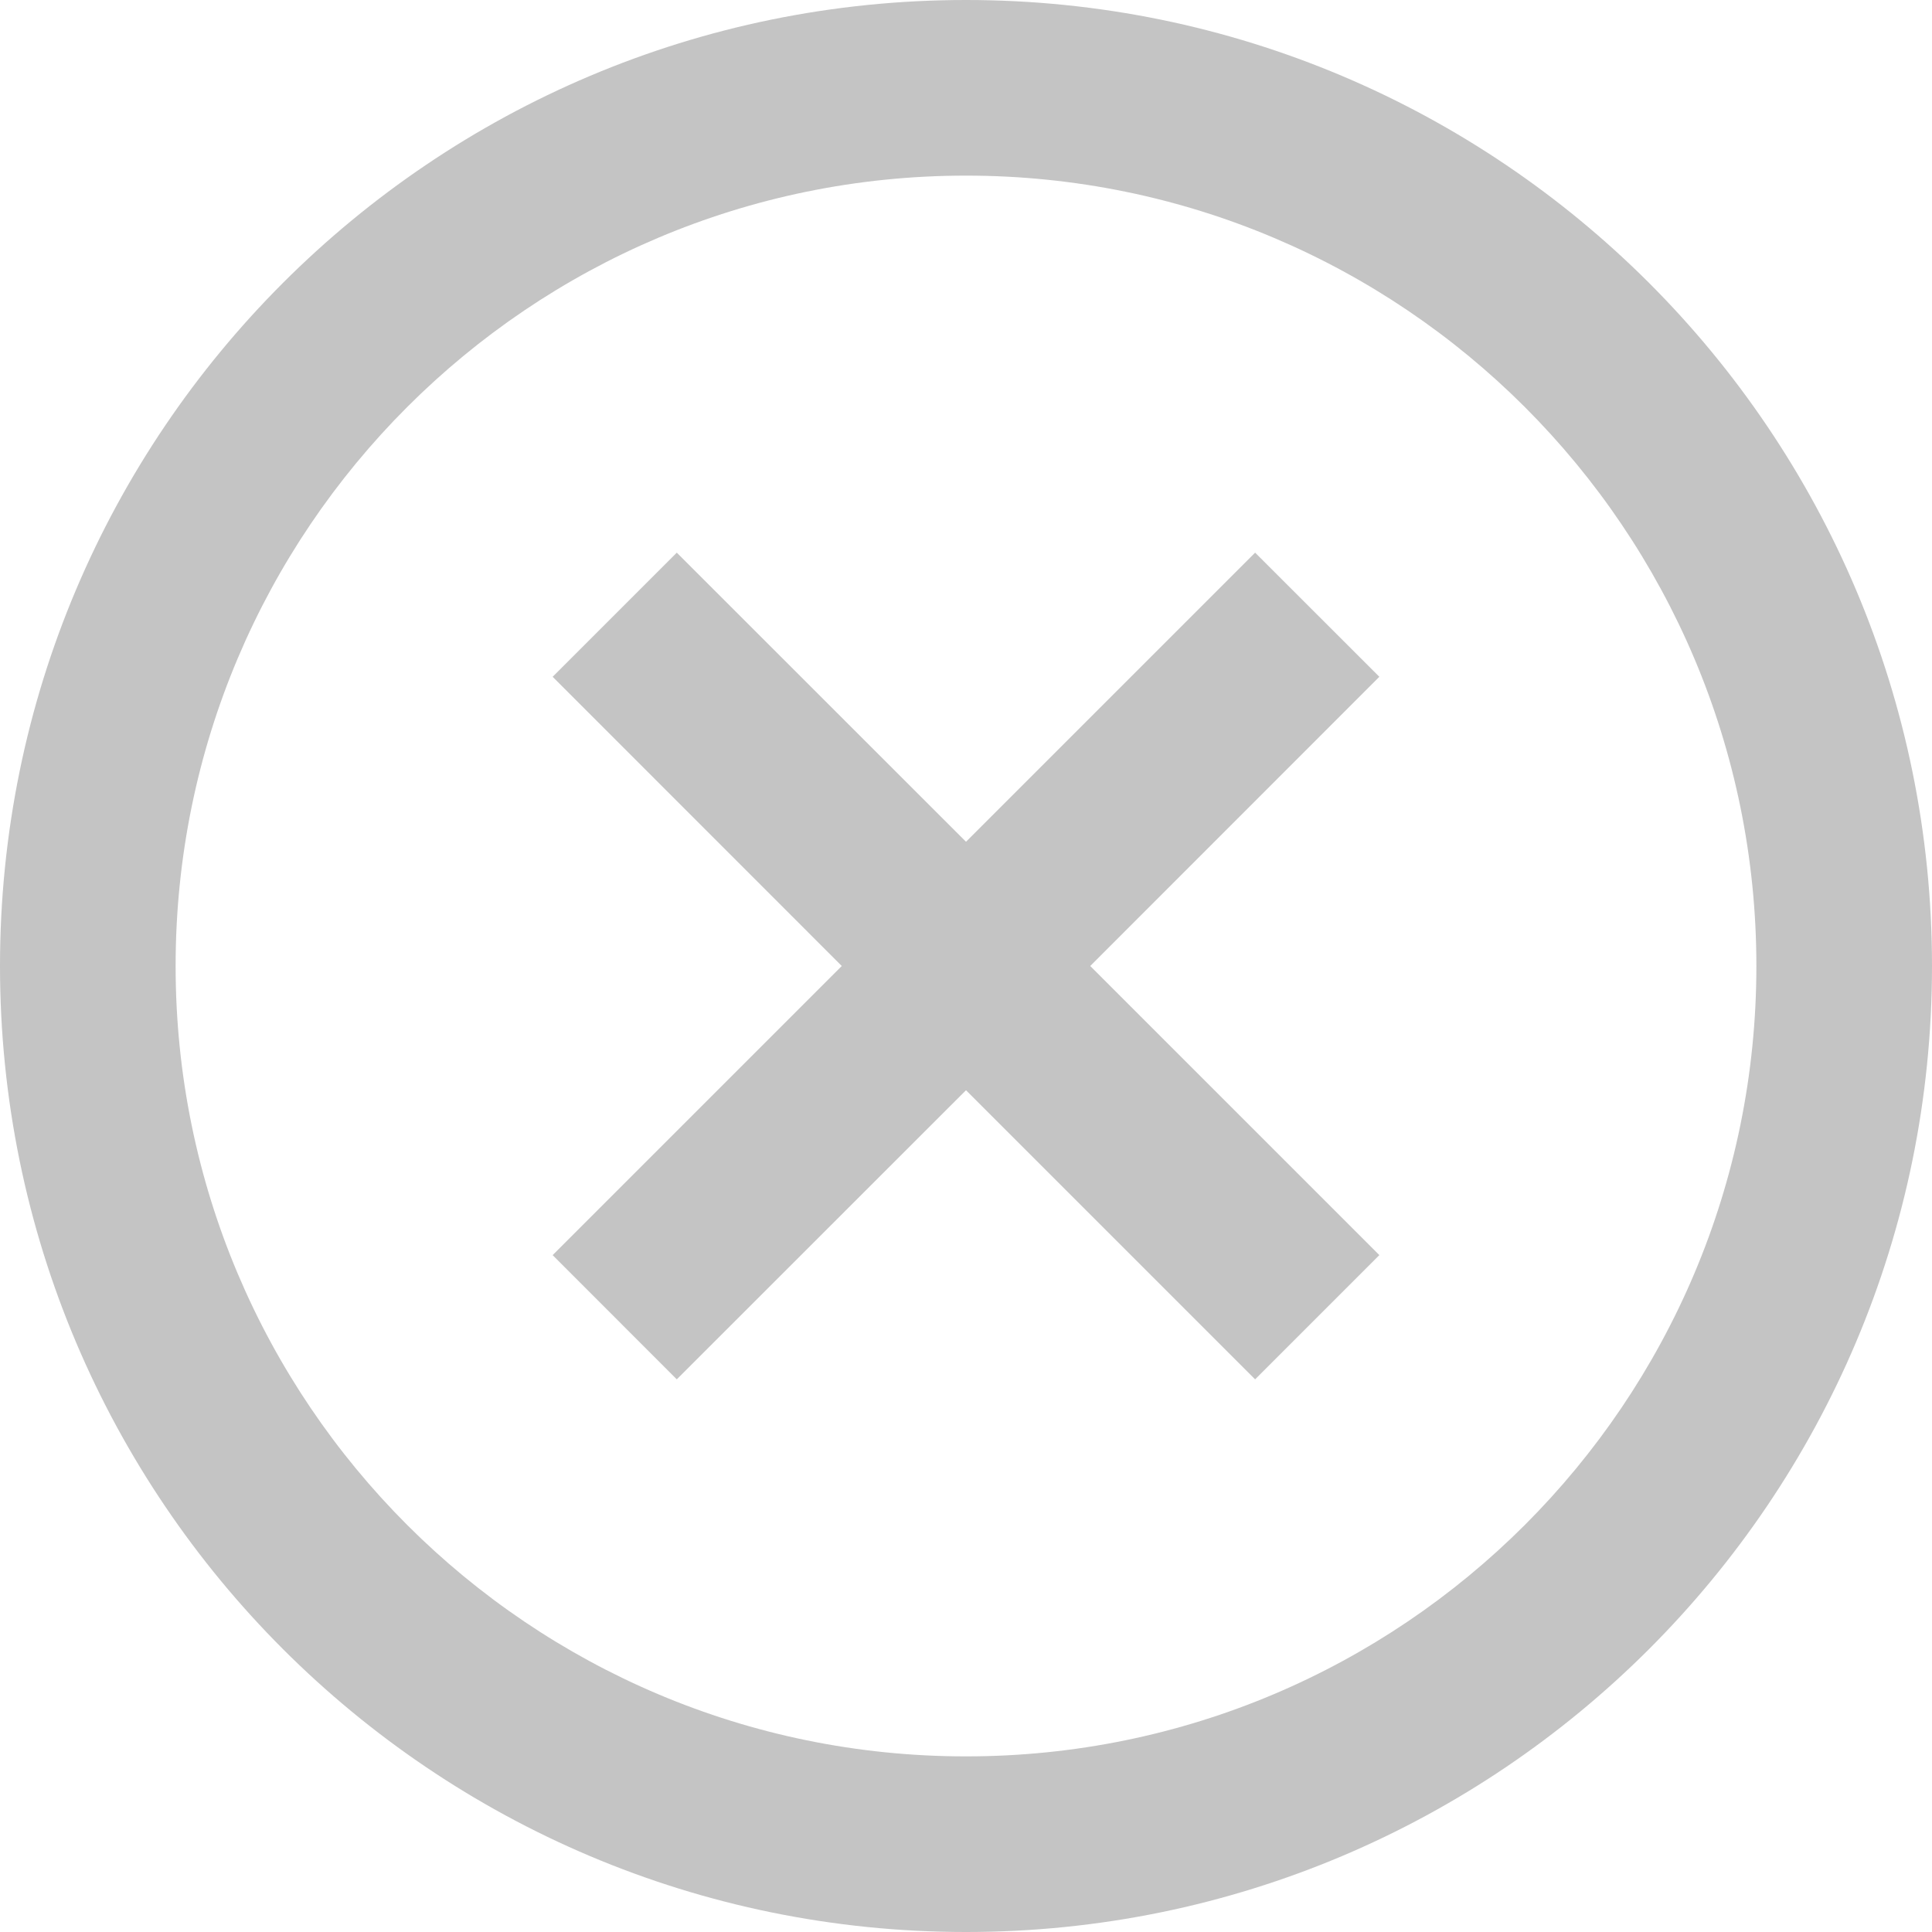
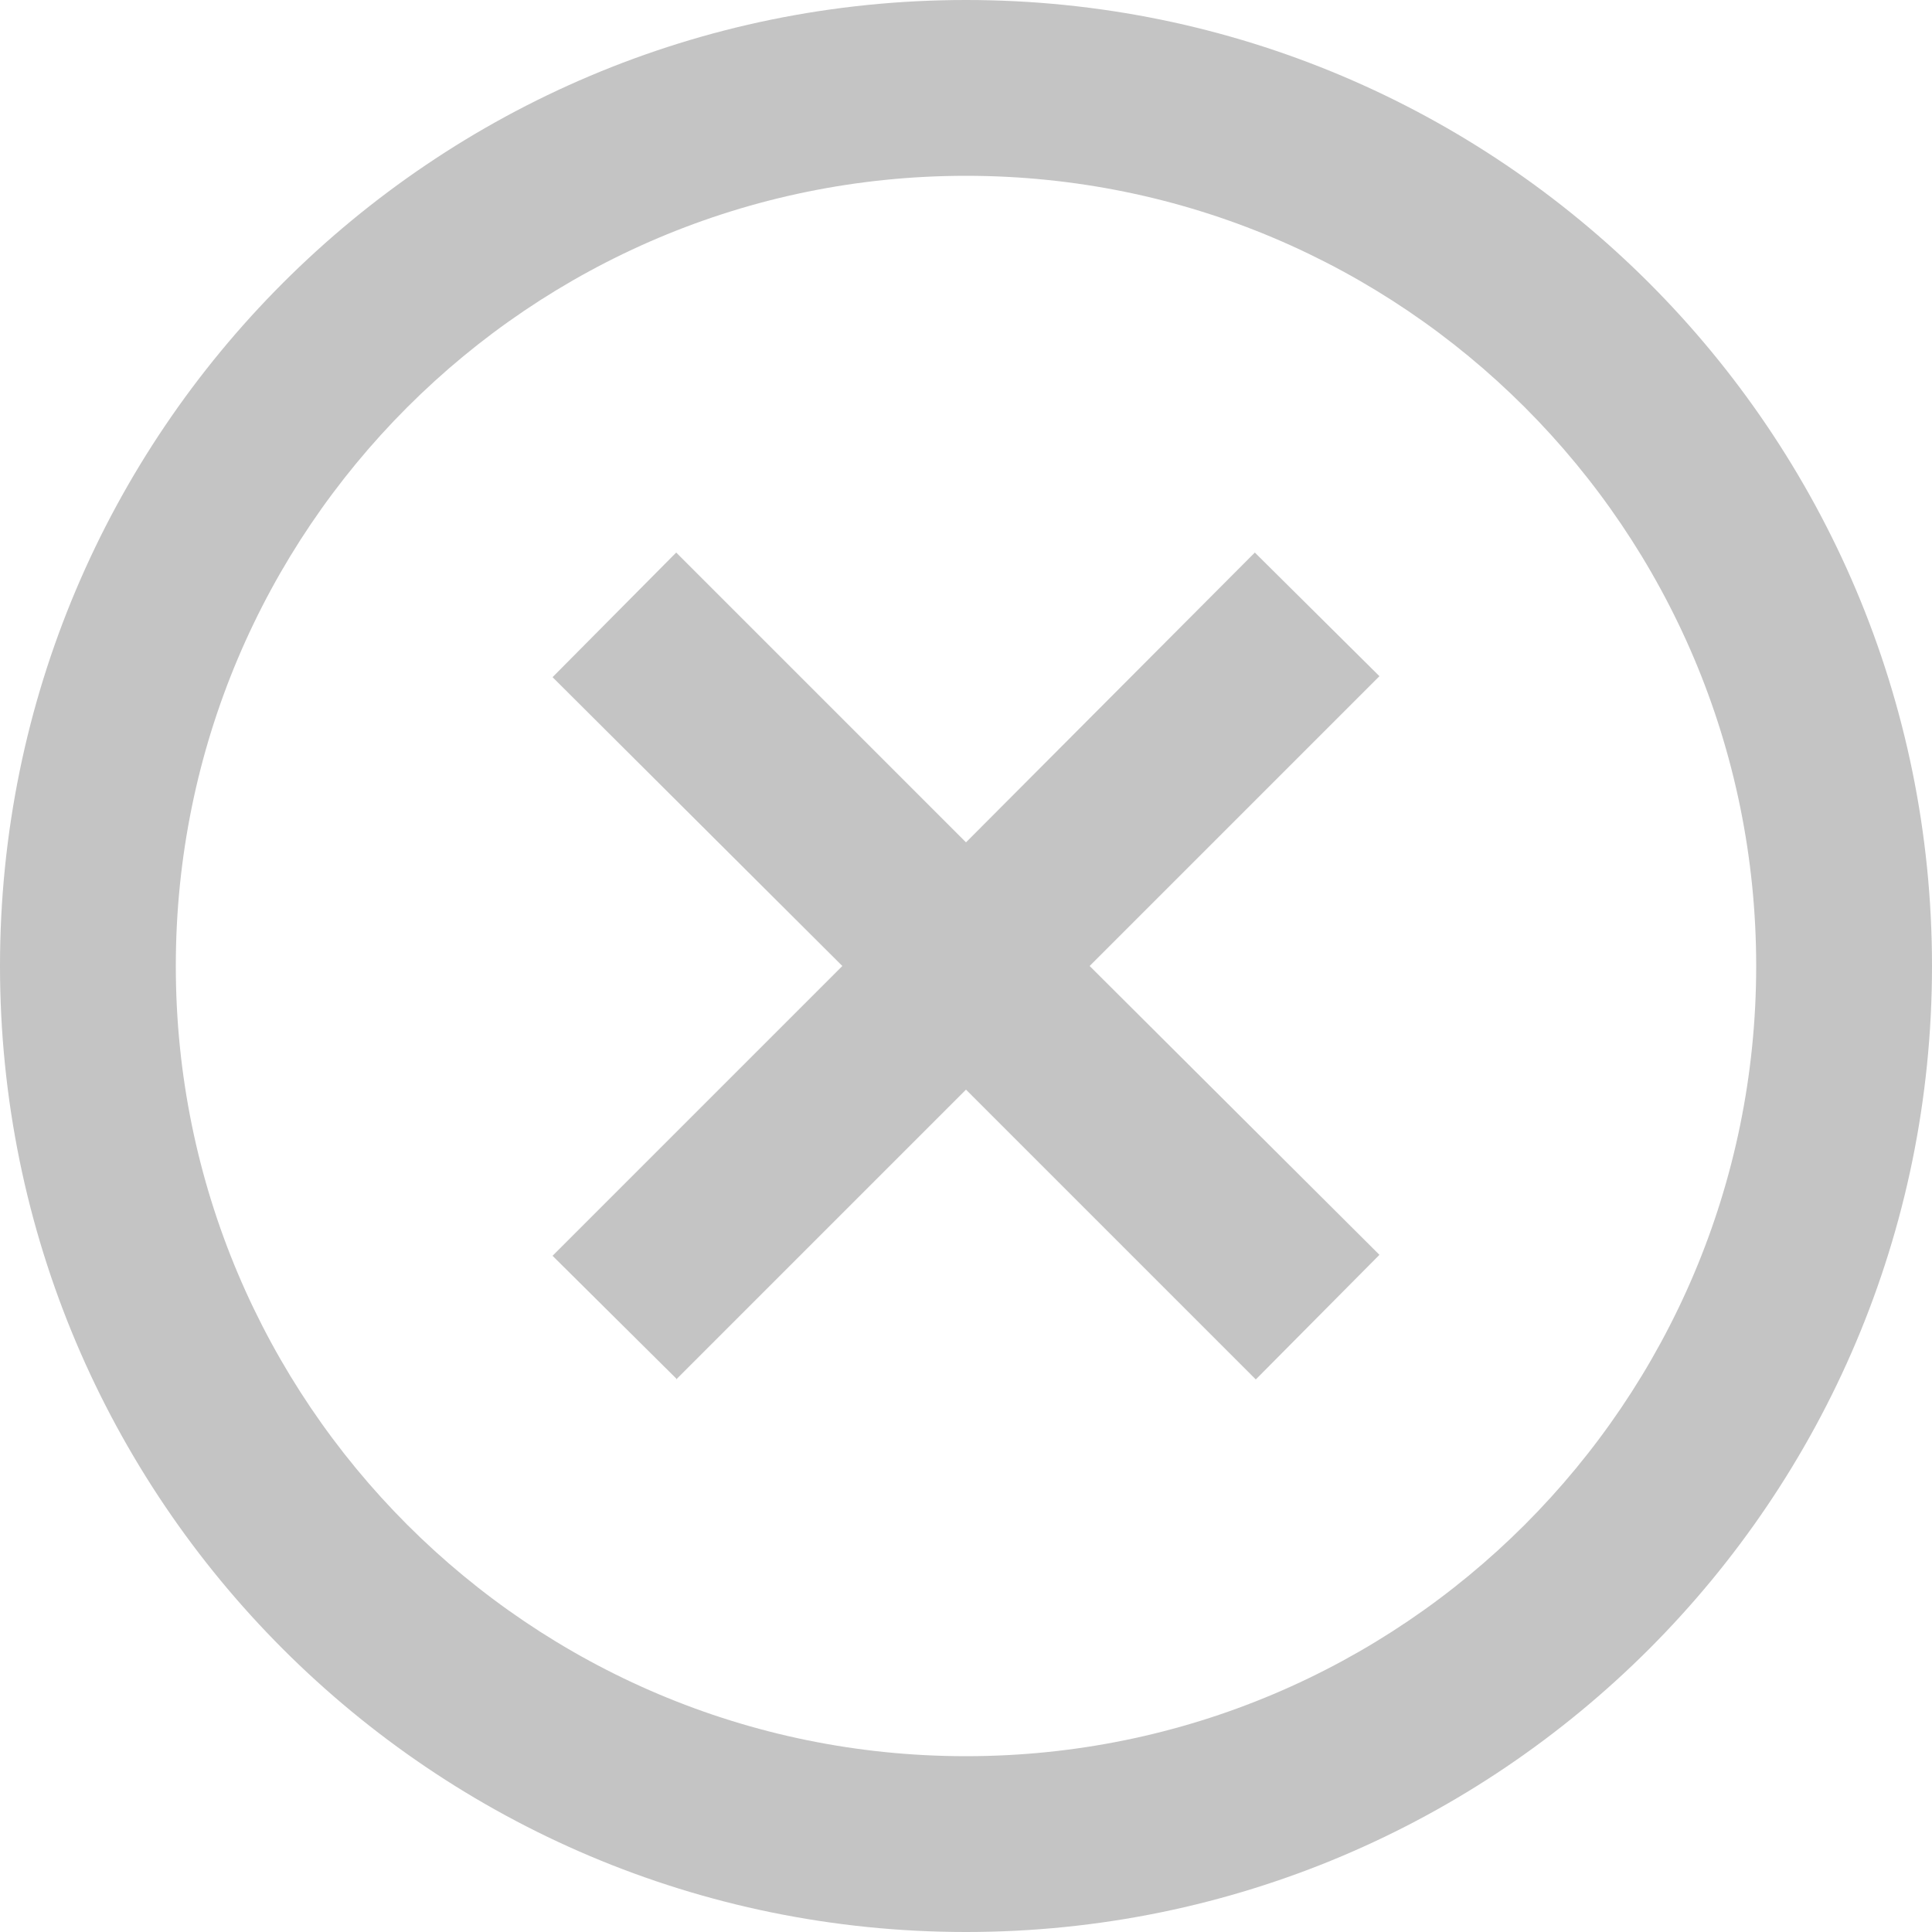
- <svg xmlns="http://www.w3.org/2000/svg" width="20" height="20" viewBox="0 0 20 20" fill="none">
-   <path fill-rule="evenodd" clip-rule="evenodd" d="M10 20C4.477 20 0 15.523 0 10C0 4.477 4.477 0 10 0C15.523 0 20 4.477 20 10C20 15.523 15.523 20 10 20ZM10 18.182C14.519 18.182 18.182 14.519 18.182 10C18.182 5.481 14.519 1.818 10 1.818C5.481 1.818 1.818 5.481 1.818 10C1.818 14.519 5.481 18.182 10 18.182ZM7.006 14.279L10 11.286L12.993 14.279L14.279 12.993L11.286 10L14.279 7.006L12.993 5.721L10 8.714L7.006 5.721L5.721 7.006L8.714 10L5.721 12.993L7.006 14.279Z" fill="#C4C4C4" />
+ <svg xmlns="http://www.w3.org/2000/svg" width="20" height="20" fill="none">
+   <path fill-rule="evenodd" clip-rule="evenodd" d="M10 20a10 10 0 1 1 0-20 10 10 0 0 1 0 20Zm0-1.82a8.18 8.18 0 1 0 0-16.36 8.18 8.18 0 0 0 0 16.36Zm-3-3.9 3-3 3 3 1.28-1.29-3-2.99 3-3-1.29-1.28-2.99 3-3-3-1.28 1.29 3 2.99-3 3 1.29 1.28Z" fill="#C4C4C4" />
</svg>
